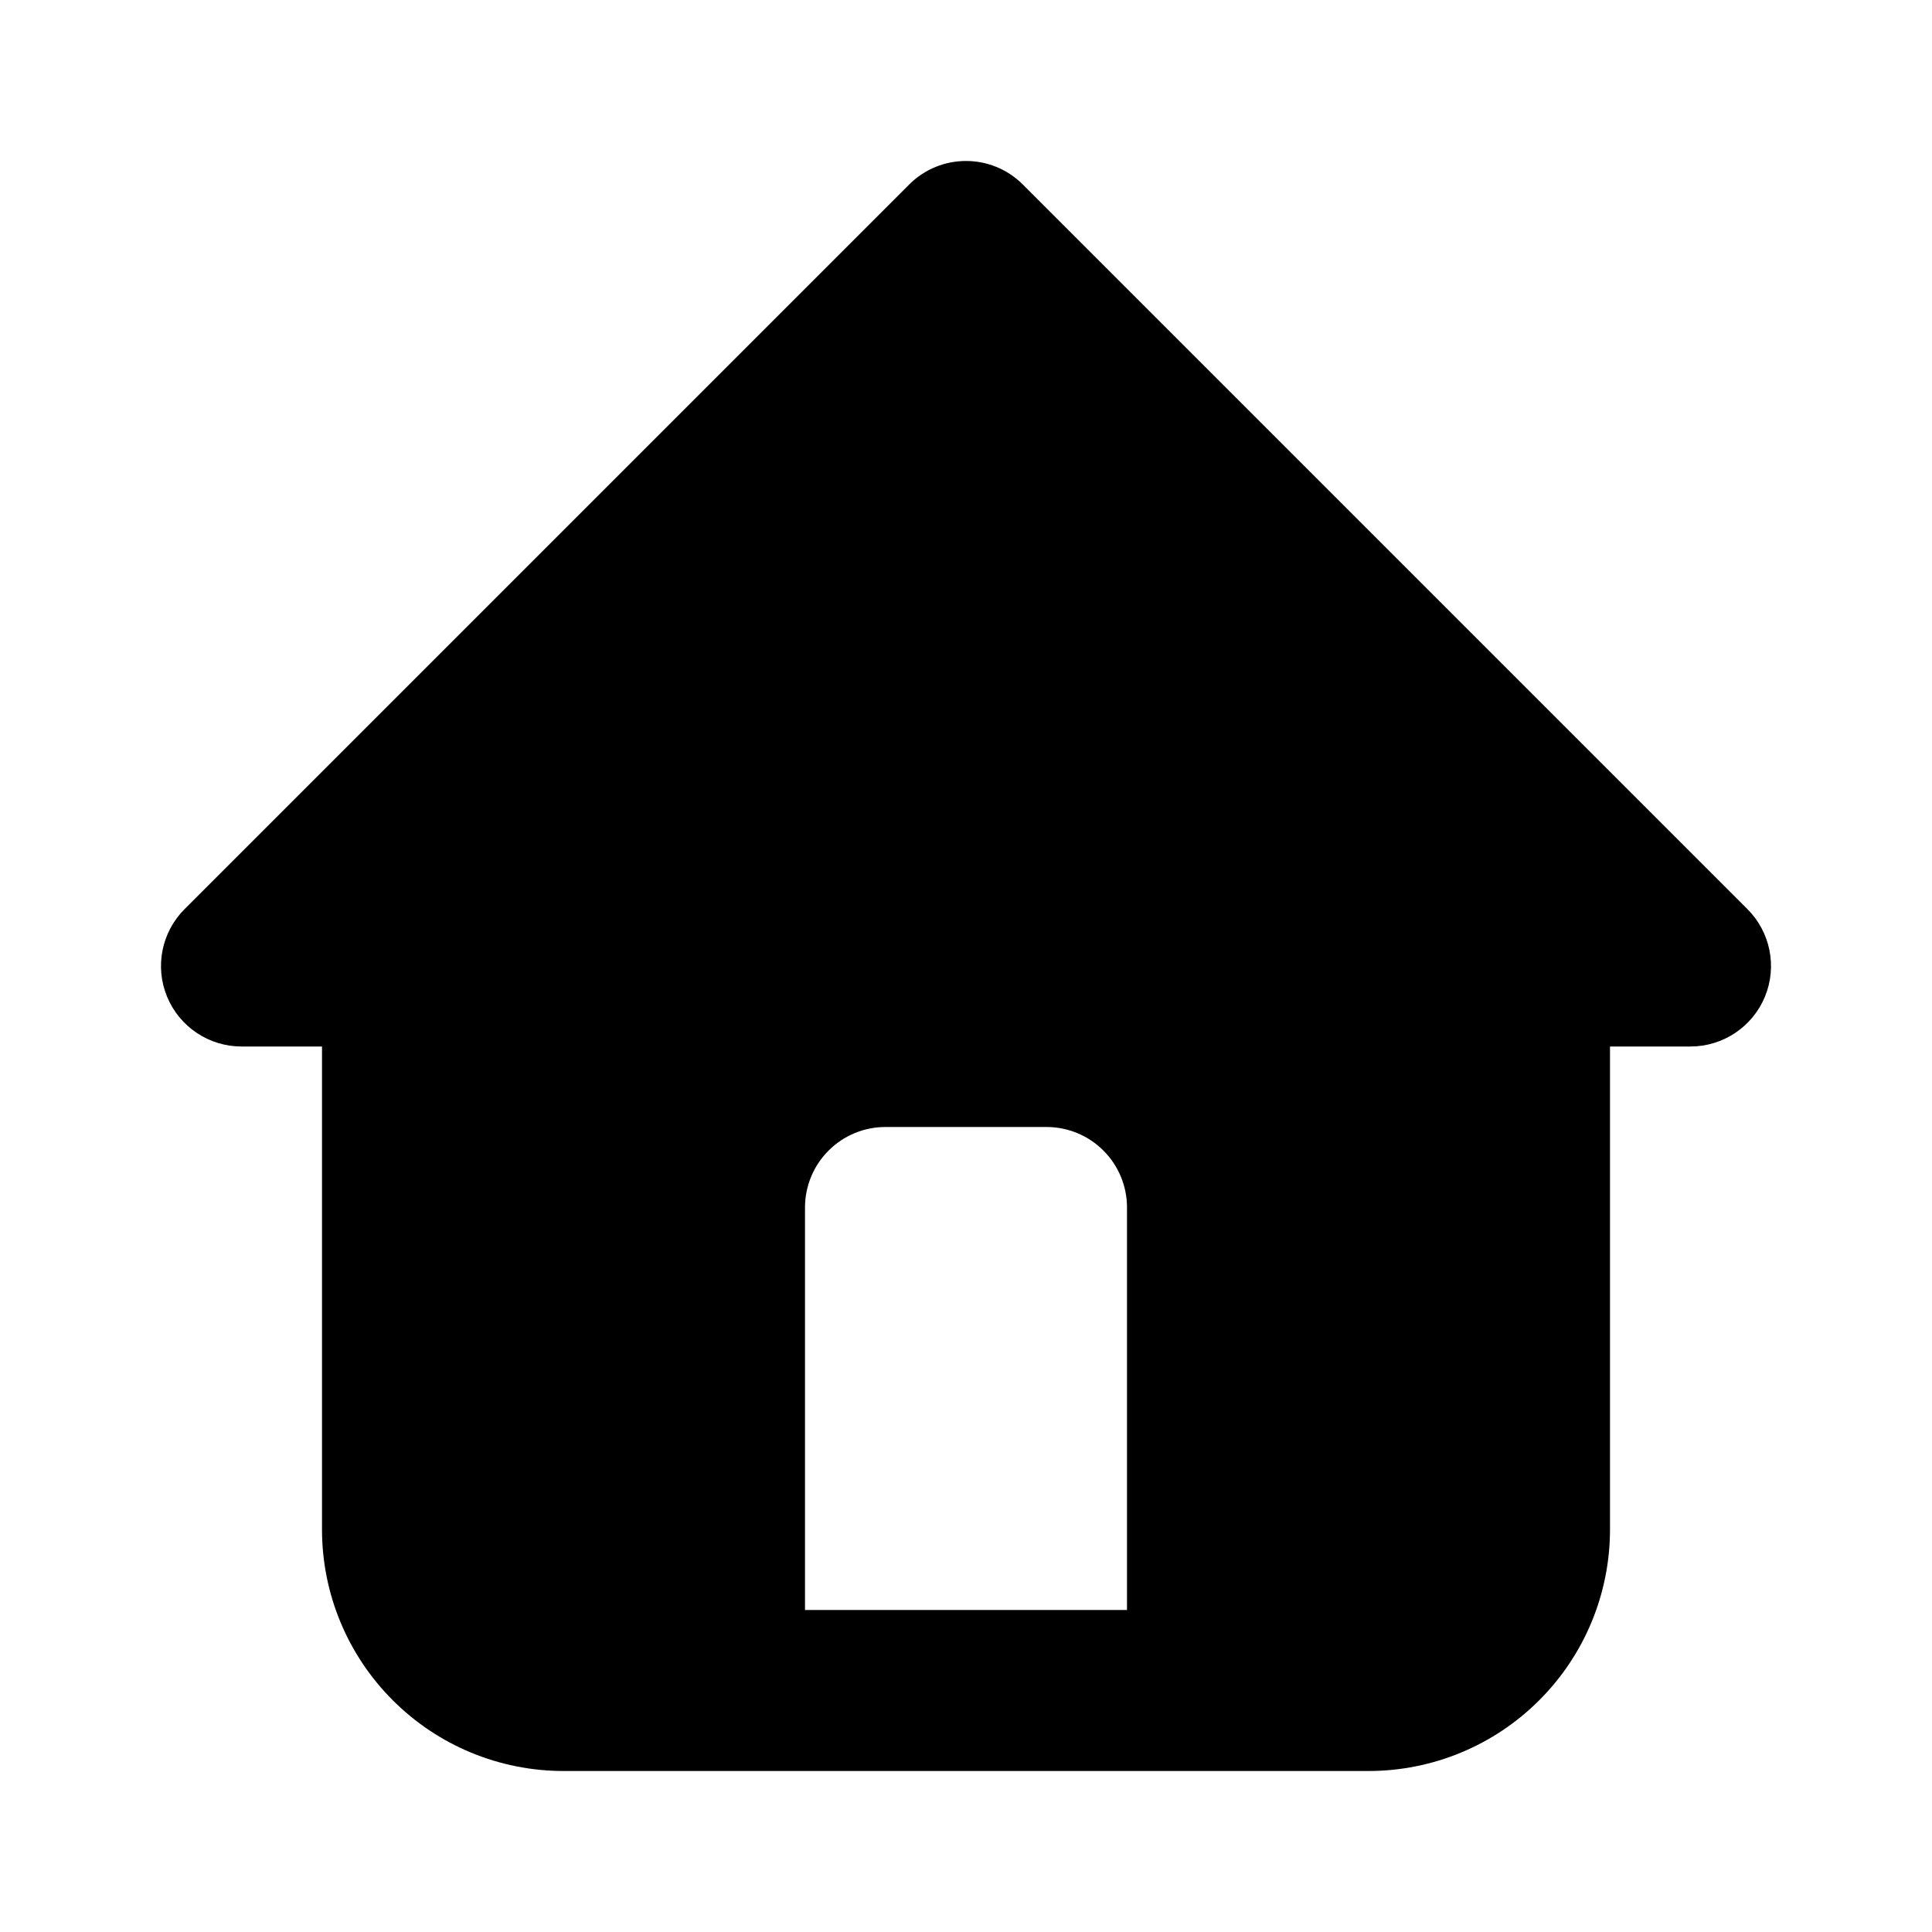
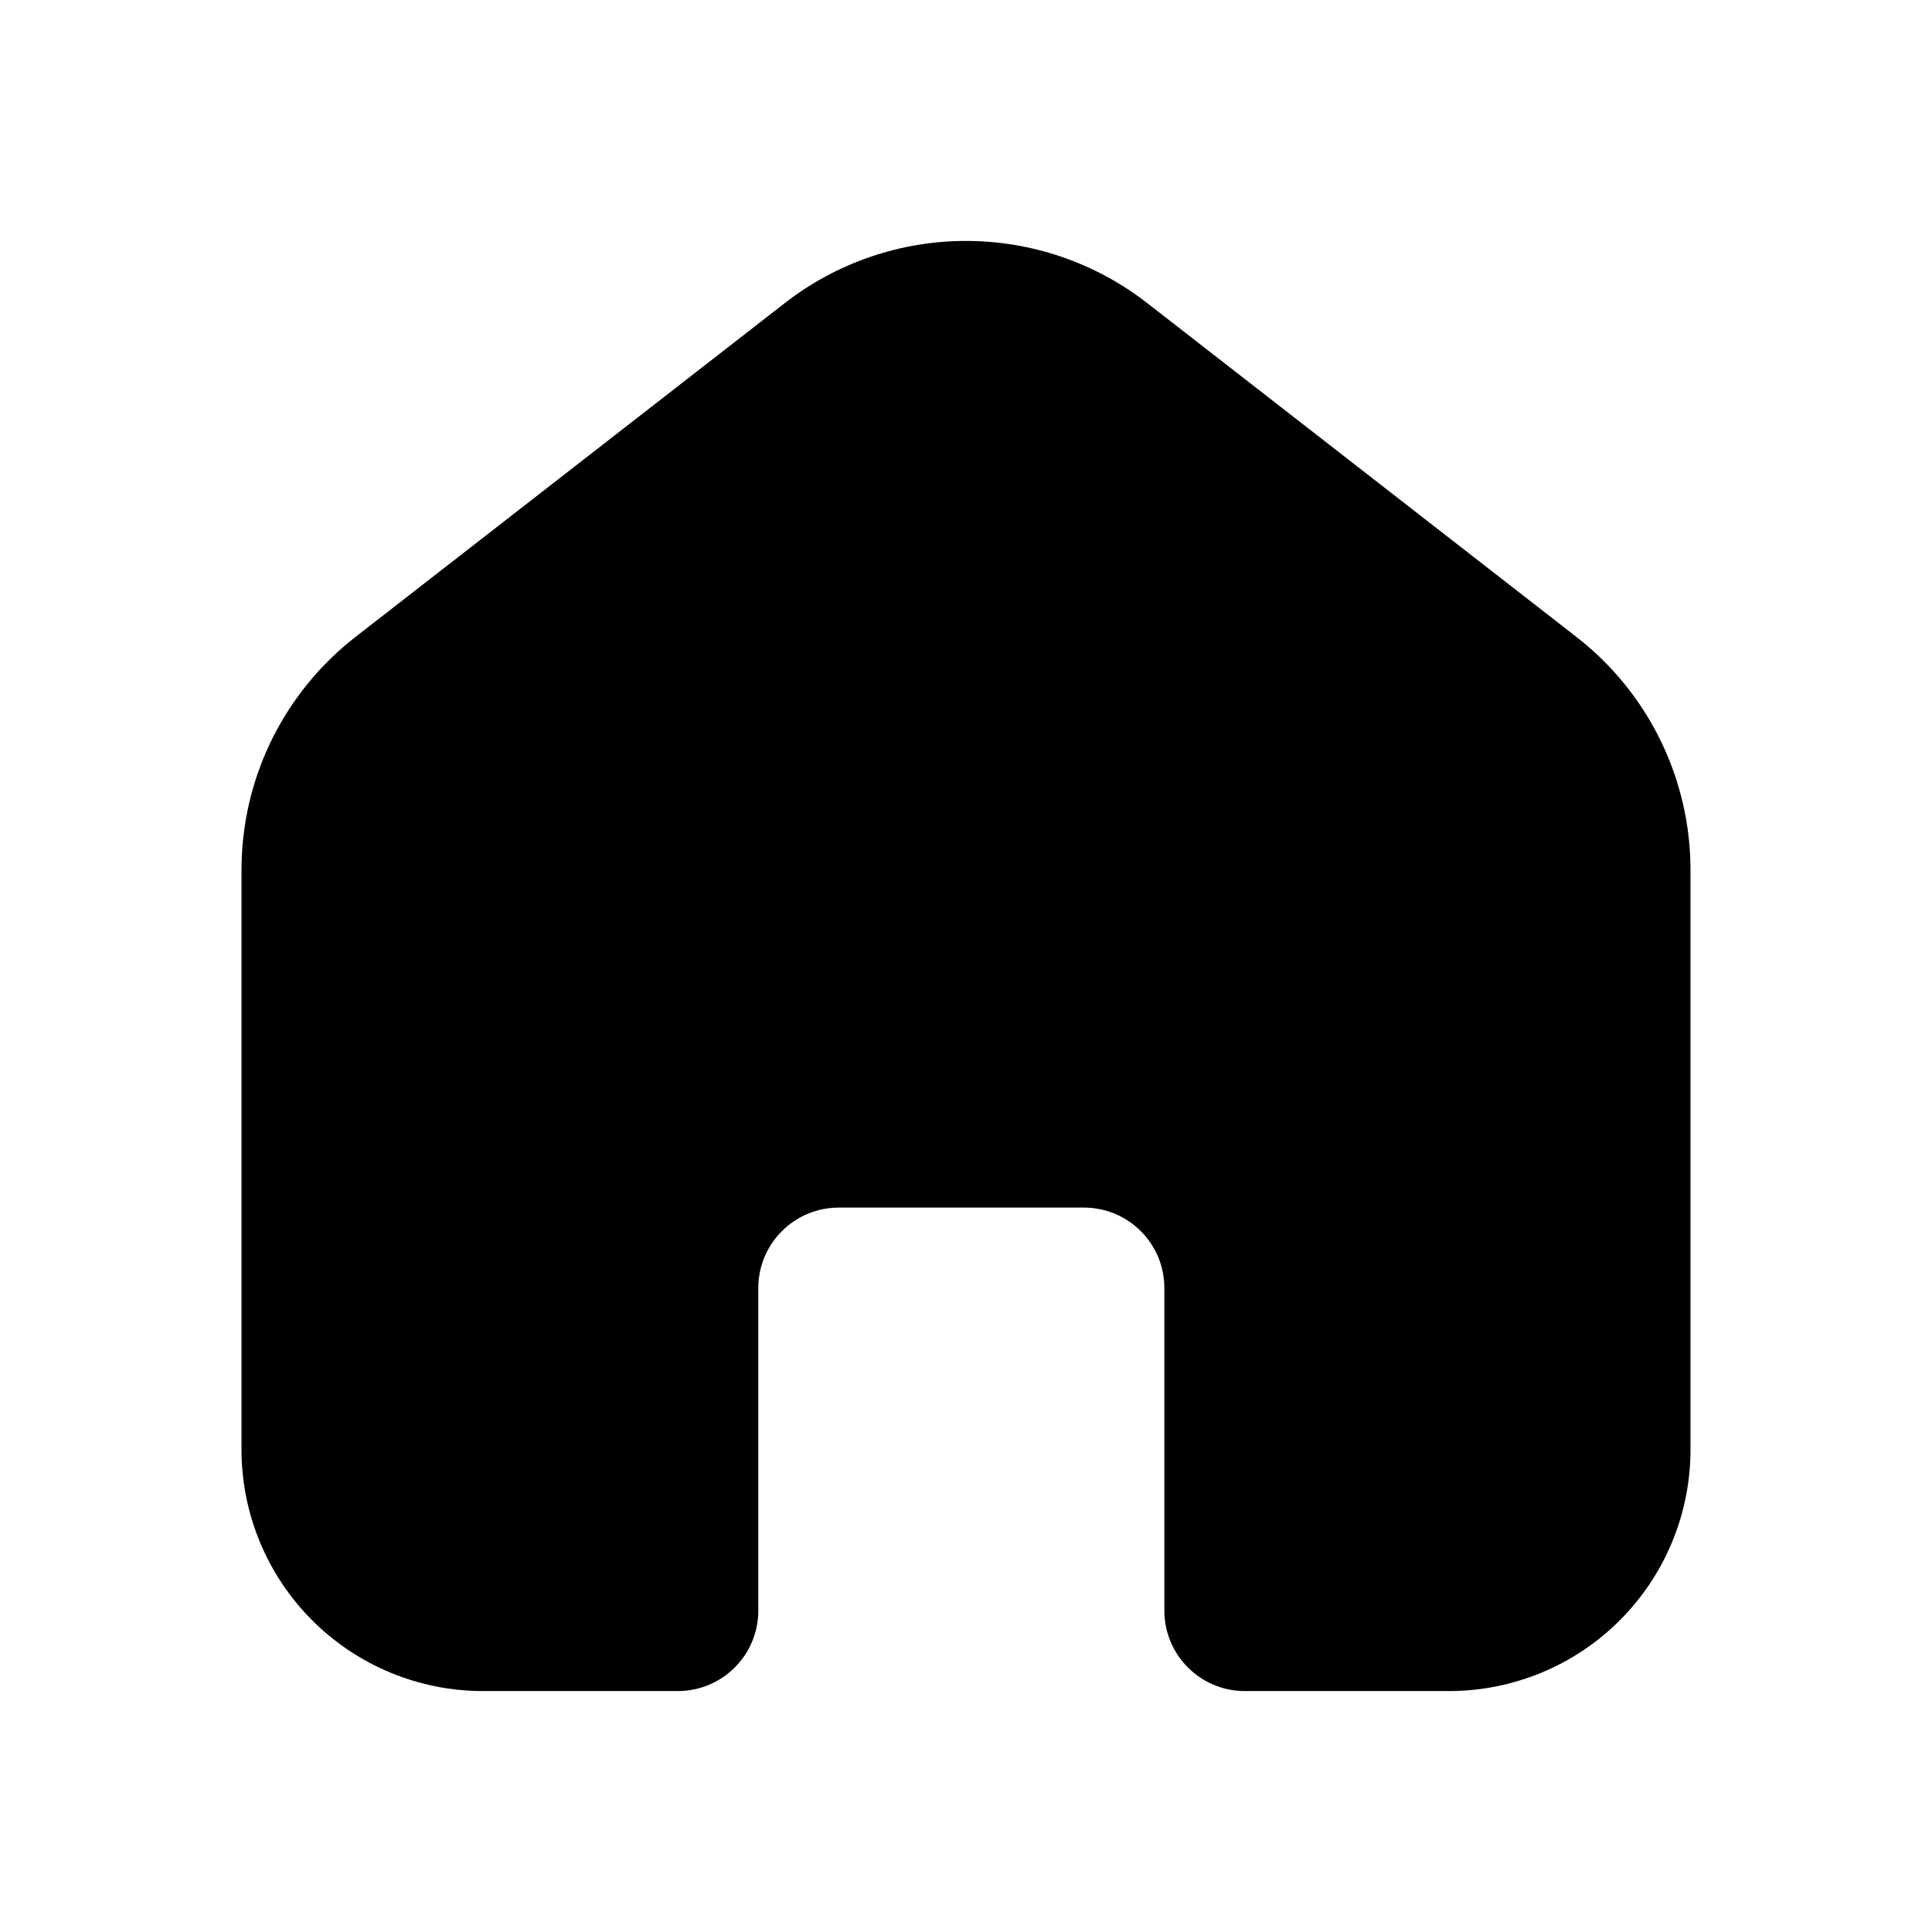
<svg xmlns="http://www.w3.org/2000/svg" width="24" height="24" viewBox="0 0 24 24" fill="none">
-   <path fill-rule="evenodd" clip-rule="evenodd" d="M12.707 2.293C12.317 1.902 11.683 1.902 11.293 2.293L2.293 11.293C2.007 11.579 1.921 12.009 2.076 12.383C2.231 12.756 2.596 13 3 13H4V19C4 19.796 4.316 20.559 4.879 21.121C5.441 21.684 6.204 22 7 22H17C17.796 22 18.559 21.684 19.121 21.121C19.684 20.559 20 19.796 20 19V13H21C21.404 13 21.769 12.756 21.924 12.383C22.079 12.009 21.993 11.579 21.707 11.293L12.707 2.293ZM14 15V20H10V15C10 14.735 10.105 14.48 10.293 14.293C10.48 14.105 10.735 14 11 14H13C13.265 14 13.52 14.105 13.707 14.293C13.895 14.48 14 14.735 14 15Z" fill="currentcolor" />
+   <path fill-rule="evenodd" clip-rule="evenodd" d="M9.749 3.765C10.393 3.264 11.185 2.993 12 2.993C12.815 2.993 13.607 3.264 14.251 3.765L19.584 7.913C20.477 8.607 21 9.676 21 10.807V18.007C21 18.803 20.684 19.566 20.121 20.129C19.559 20.691 18.796 21.007 18 21.007H15.464C14.912 21.007 14.464 20.56 14.464 20.007V16.001C14.464 15.448 14.017 15.001 13.464 15.001H10.42C9.868 15.001 9.42 15.448 9.42 16.001V20.007C9.42 20.56 8.972 21.007 8.42 21.007H6C5.204 21.007 4.441 20.691 3.879 20.129C3.316 19.566 3 18.803 3 18.007V10.808C3 10.249 3.127 9.698 3.372 9.197C3.618 8.695 3.974 8.256 4.415 7.913L9.749 3.765Z" fill="currentcolor" />
</svg>
